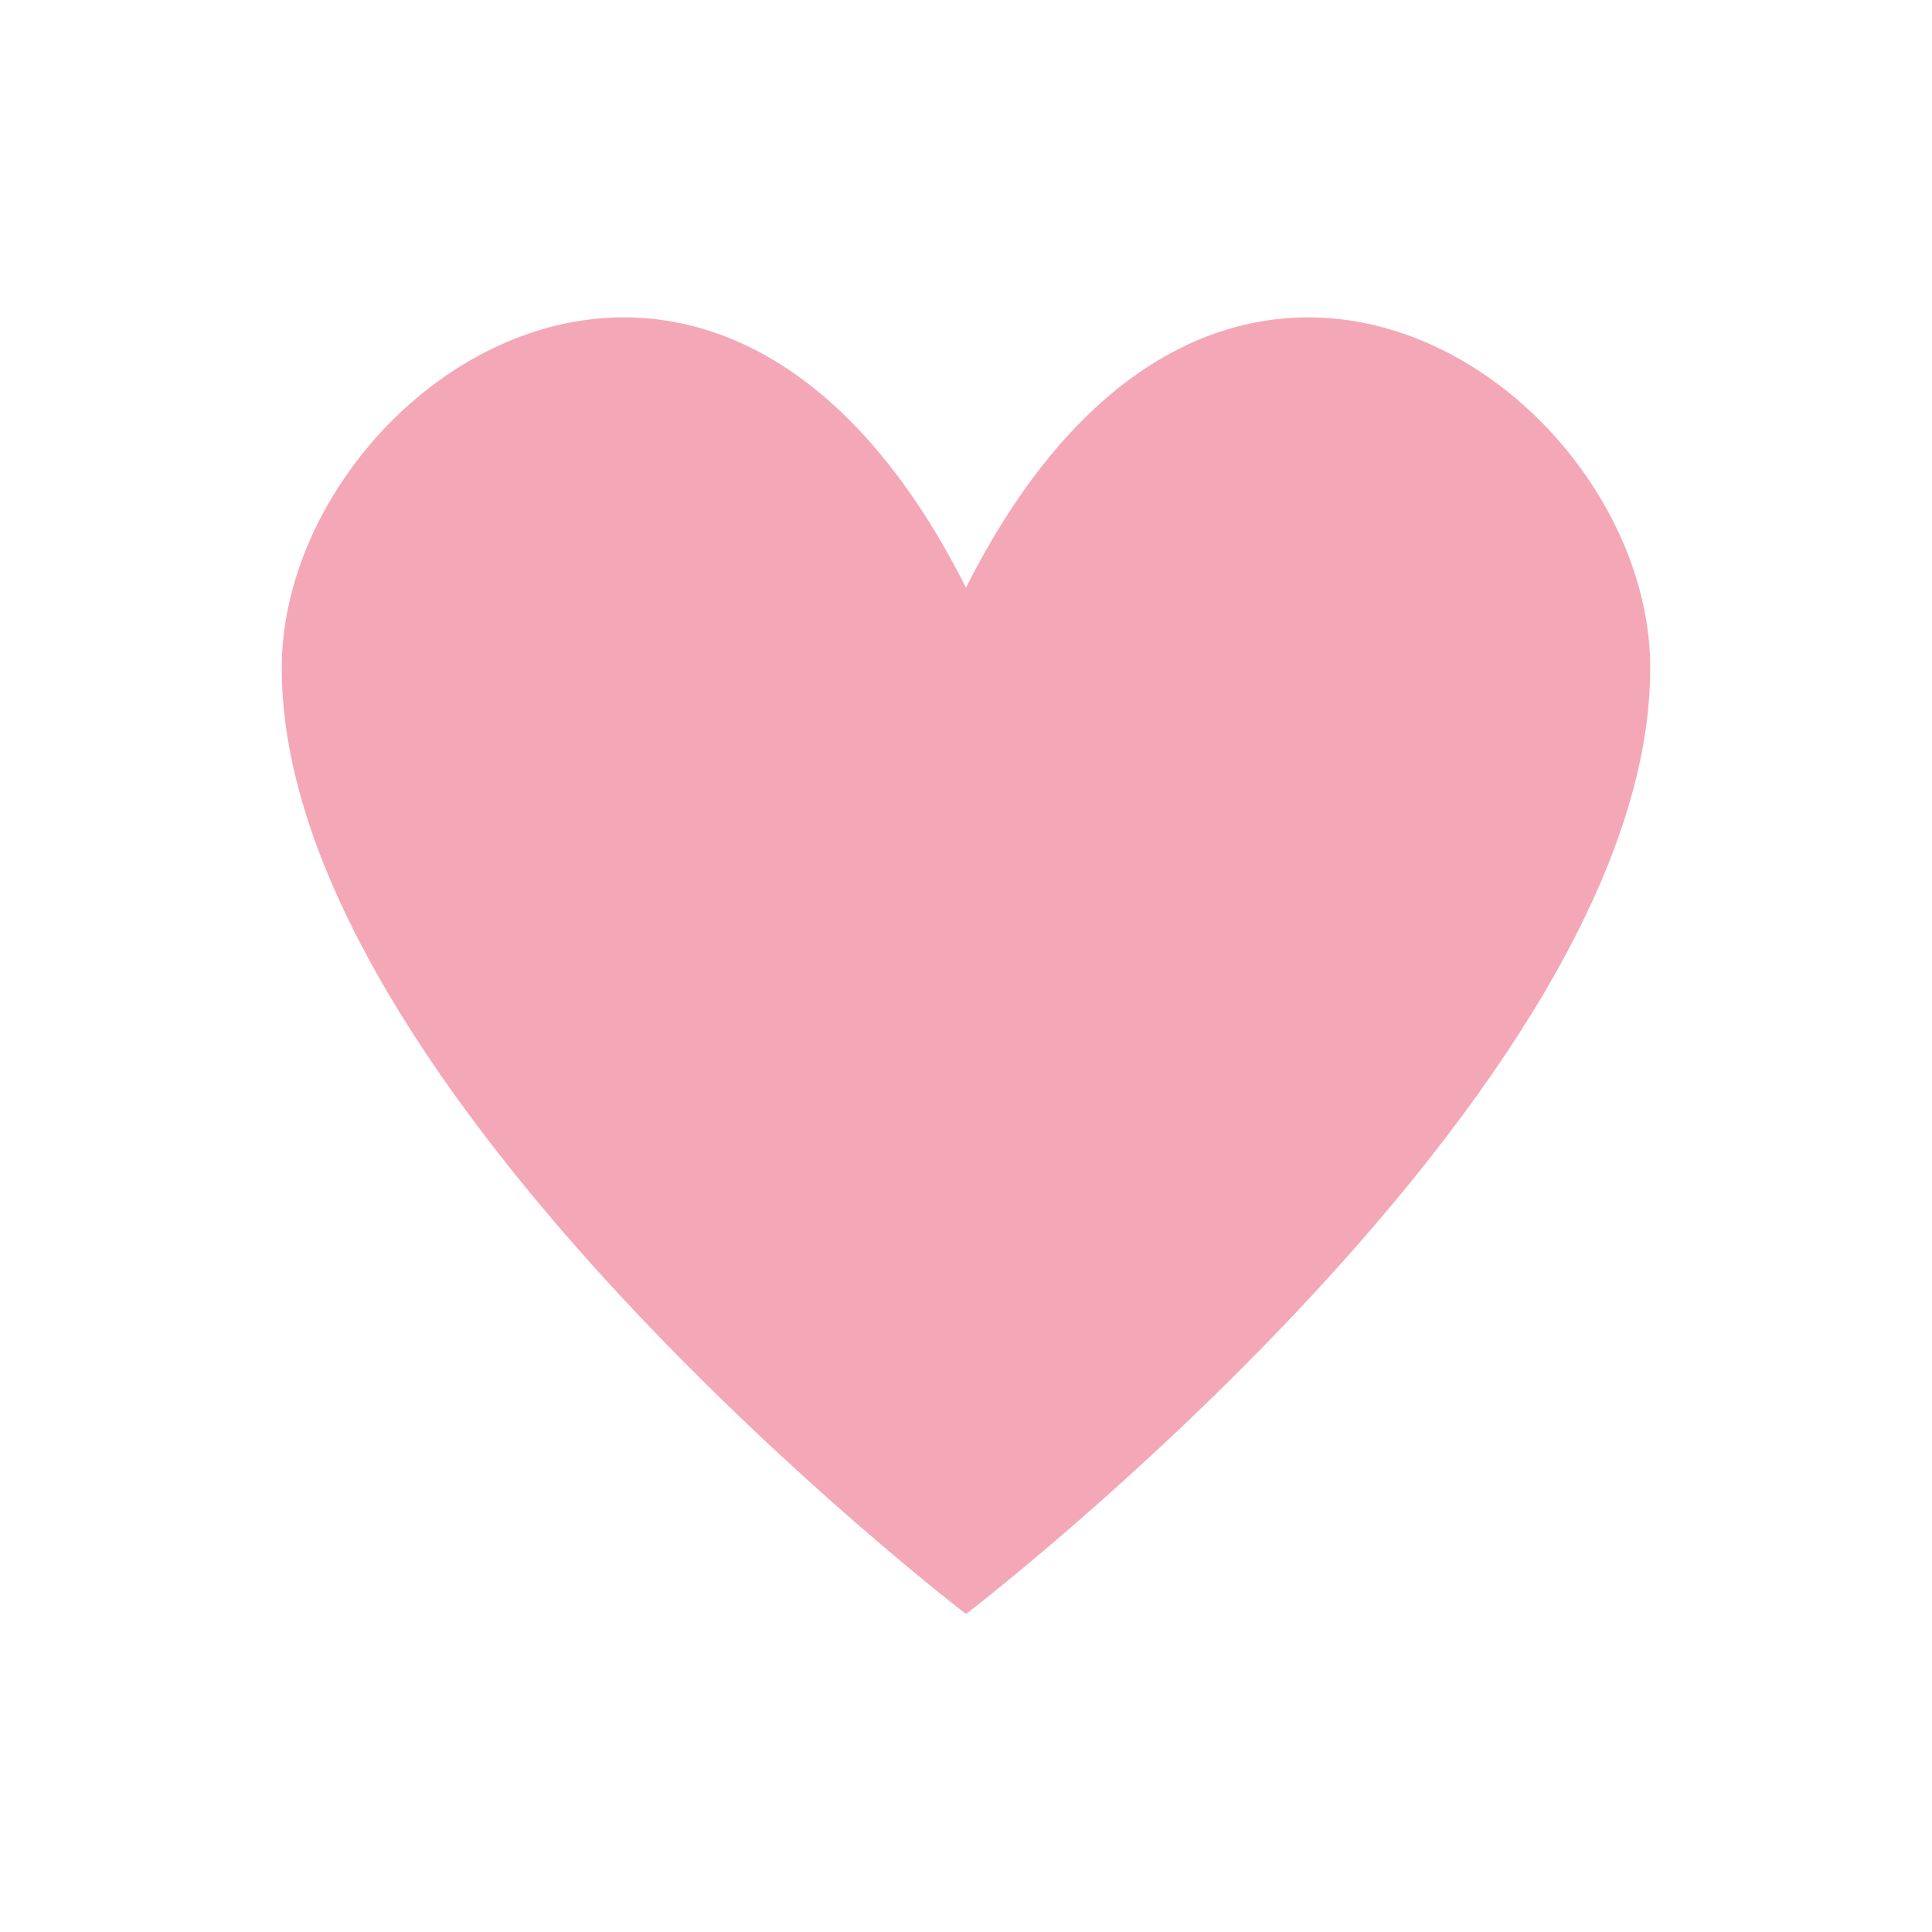
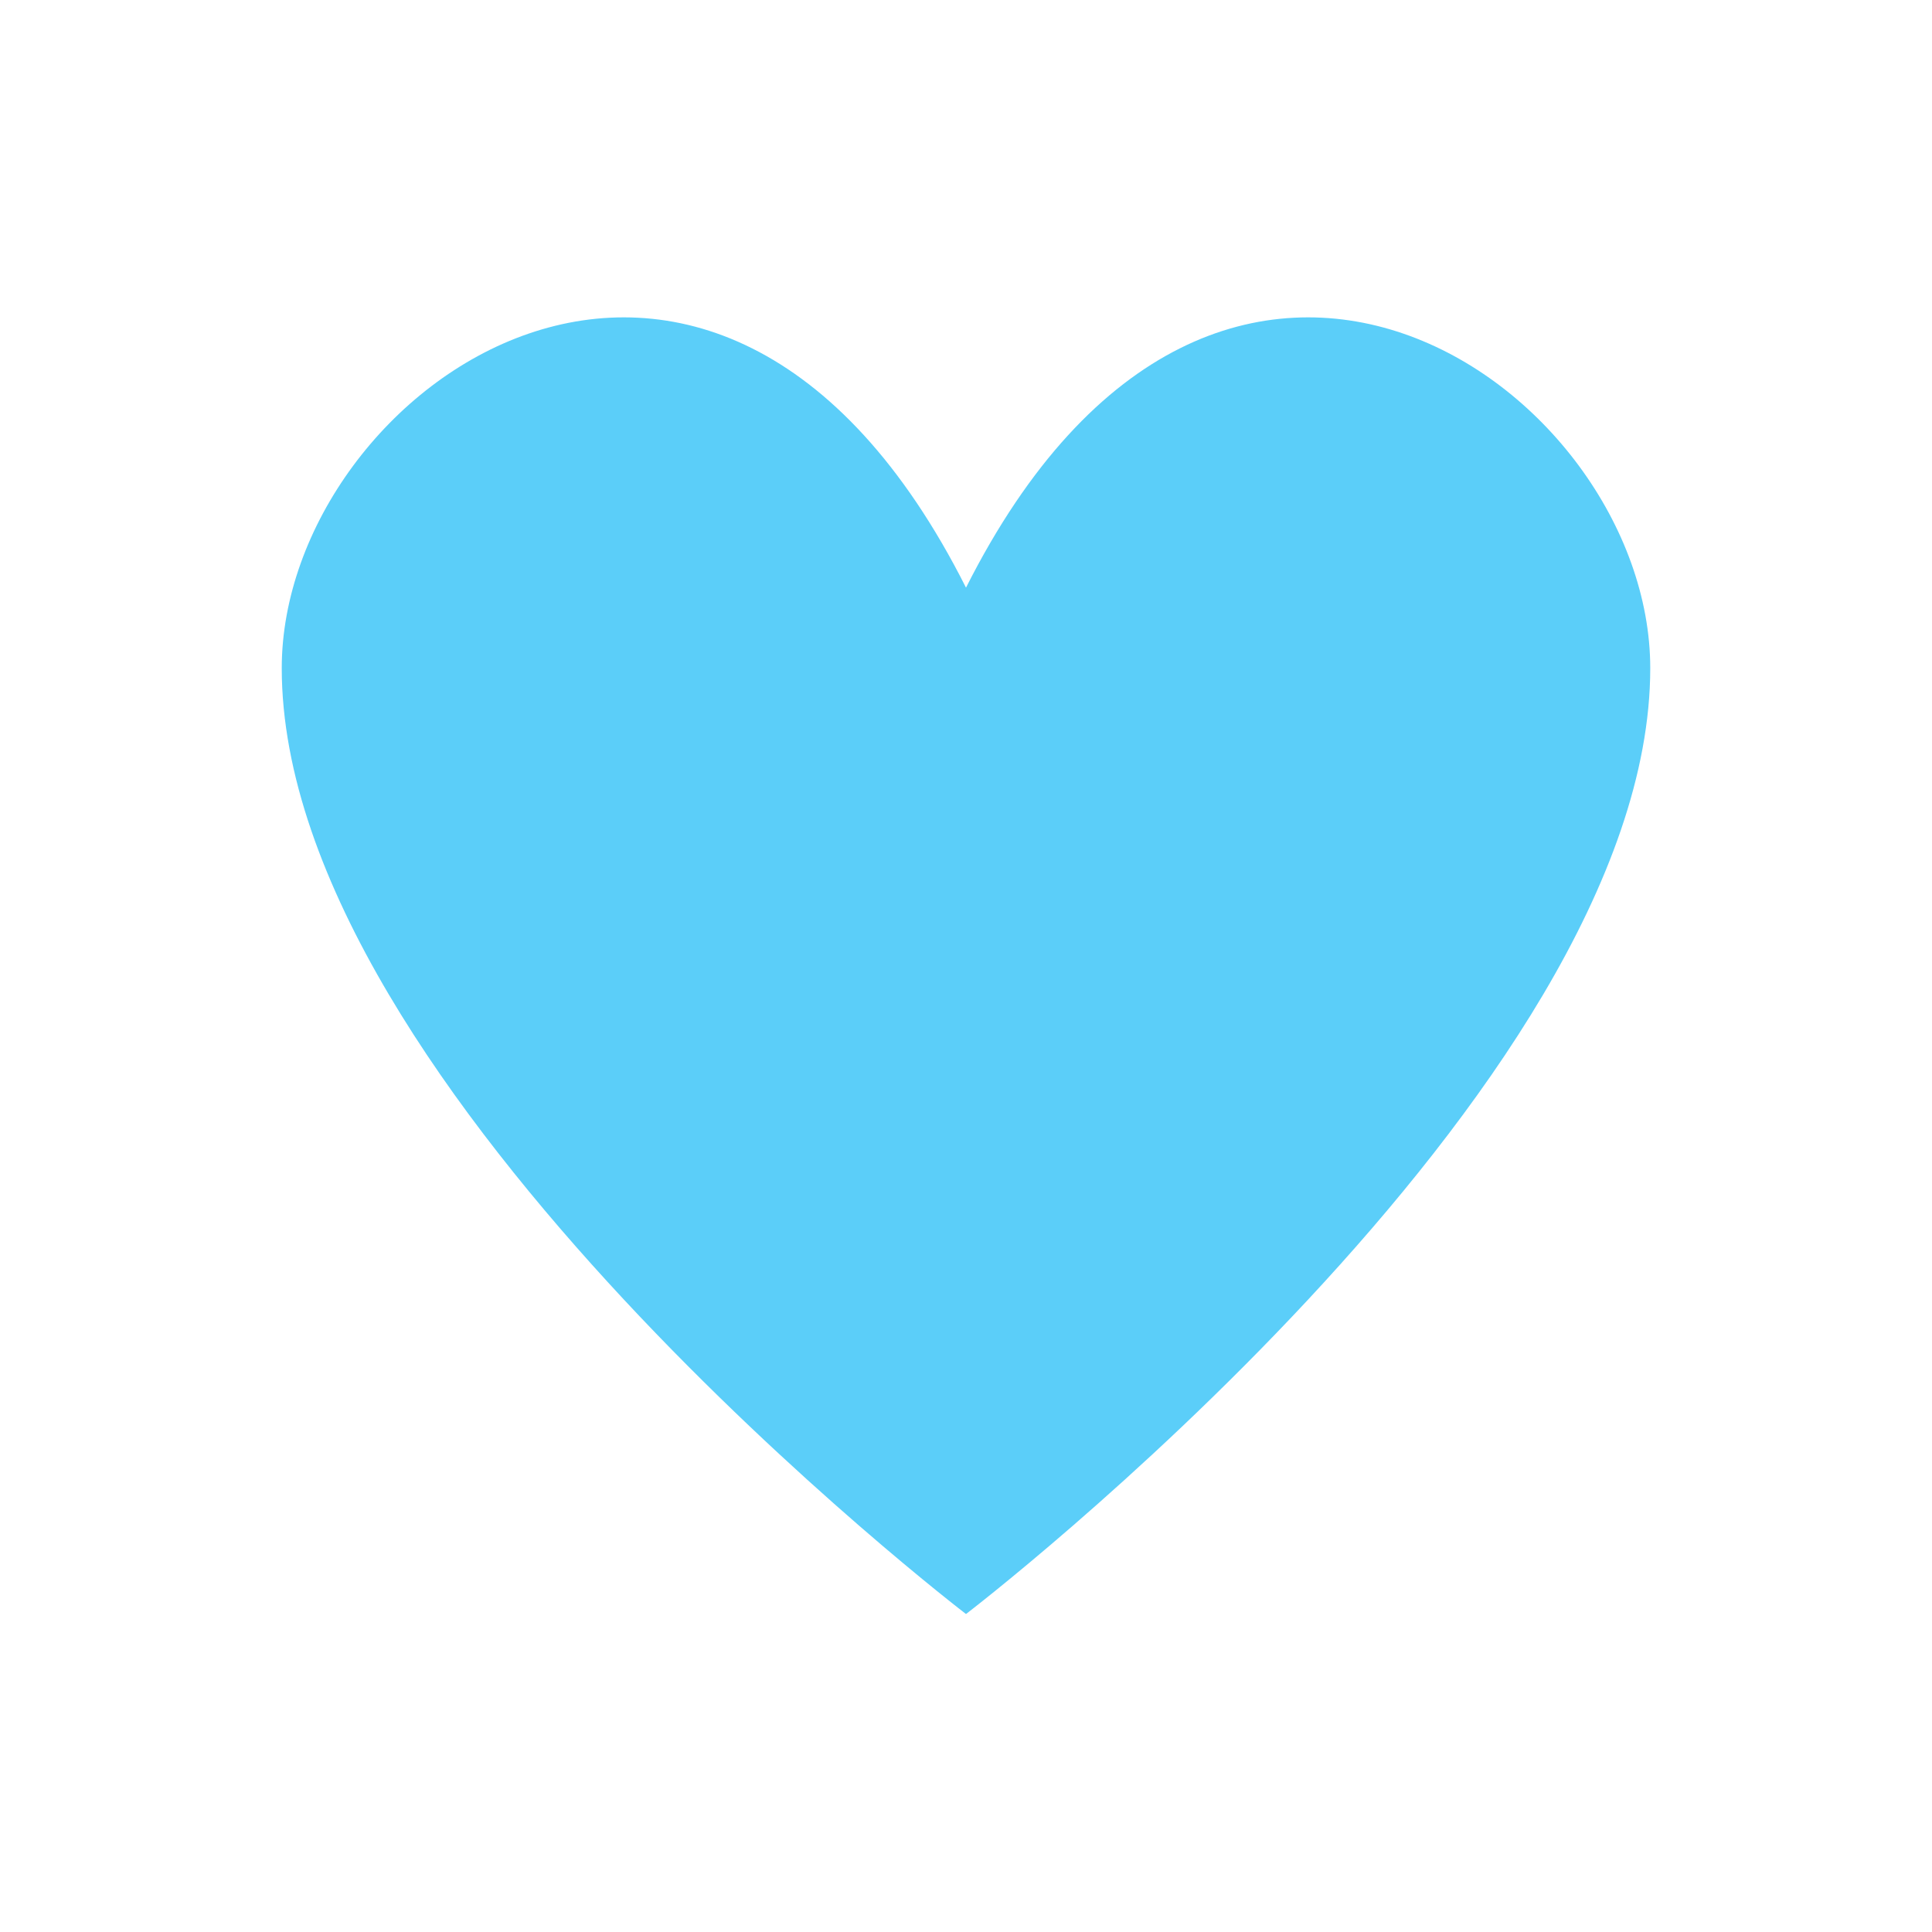
<svg xmlns="http://www.w3.org/2000/svg" viewBox="0 0 96 96" id="Icons_Heart" overflow="hidden">
  <style>
- .MsftOfcResponsive_Fill_f4a8b7 {
-  fill:#F4A8B7; 
+ .MsftOfcResponsive_Fill_5bcef9 {
+  fill:#5BCEF9; 
}
</style>
-   <path d="M48 29.2C35.4 4.2 14 19.2 14 33.2 14 54.2 48 80.2 48 80.2 48 80.2 82 54.2 82 33.2 82 19.2 60.6 4.2 48 29.2Z" class="MsftOfcResponsive_Fill_f4a8b7" fill="#F4A8B7" />
+   <path d="M48 29.2C35.4 4.2 14 19.2 14 33.2 14 54.2 48 80.2 48 80.2 48 80.2 82 54.2 82 33.2 82 19.2 60.6 4.2 48 29.2Z" class="MsftOfcResponsive_Fill_5bcef9" fill="#5BCEF9" />
</svg>
